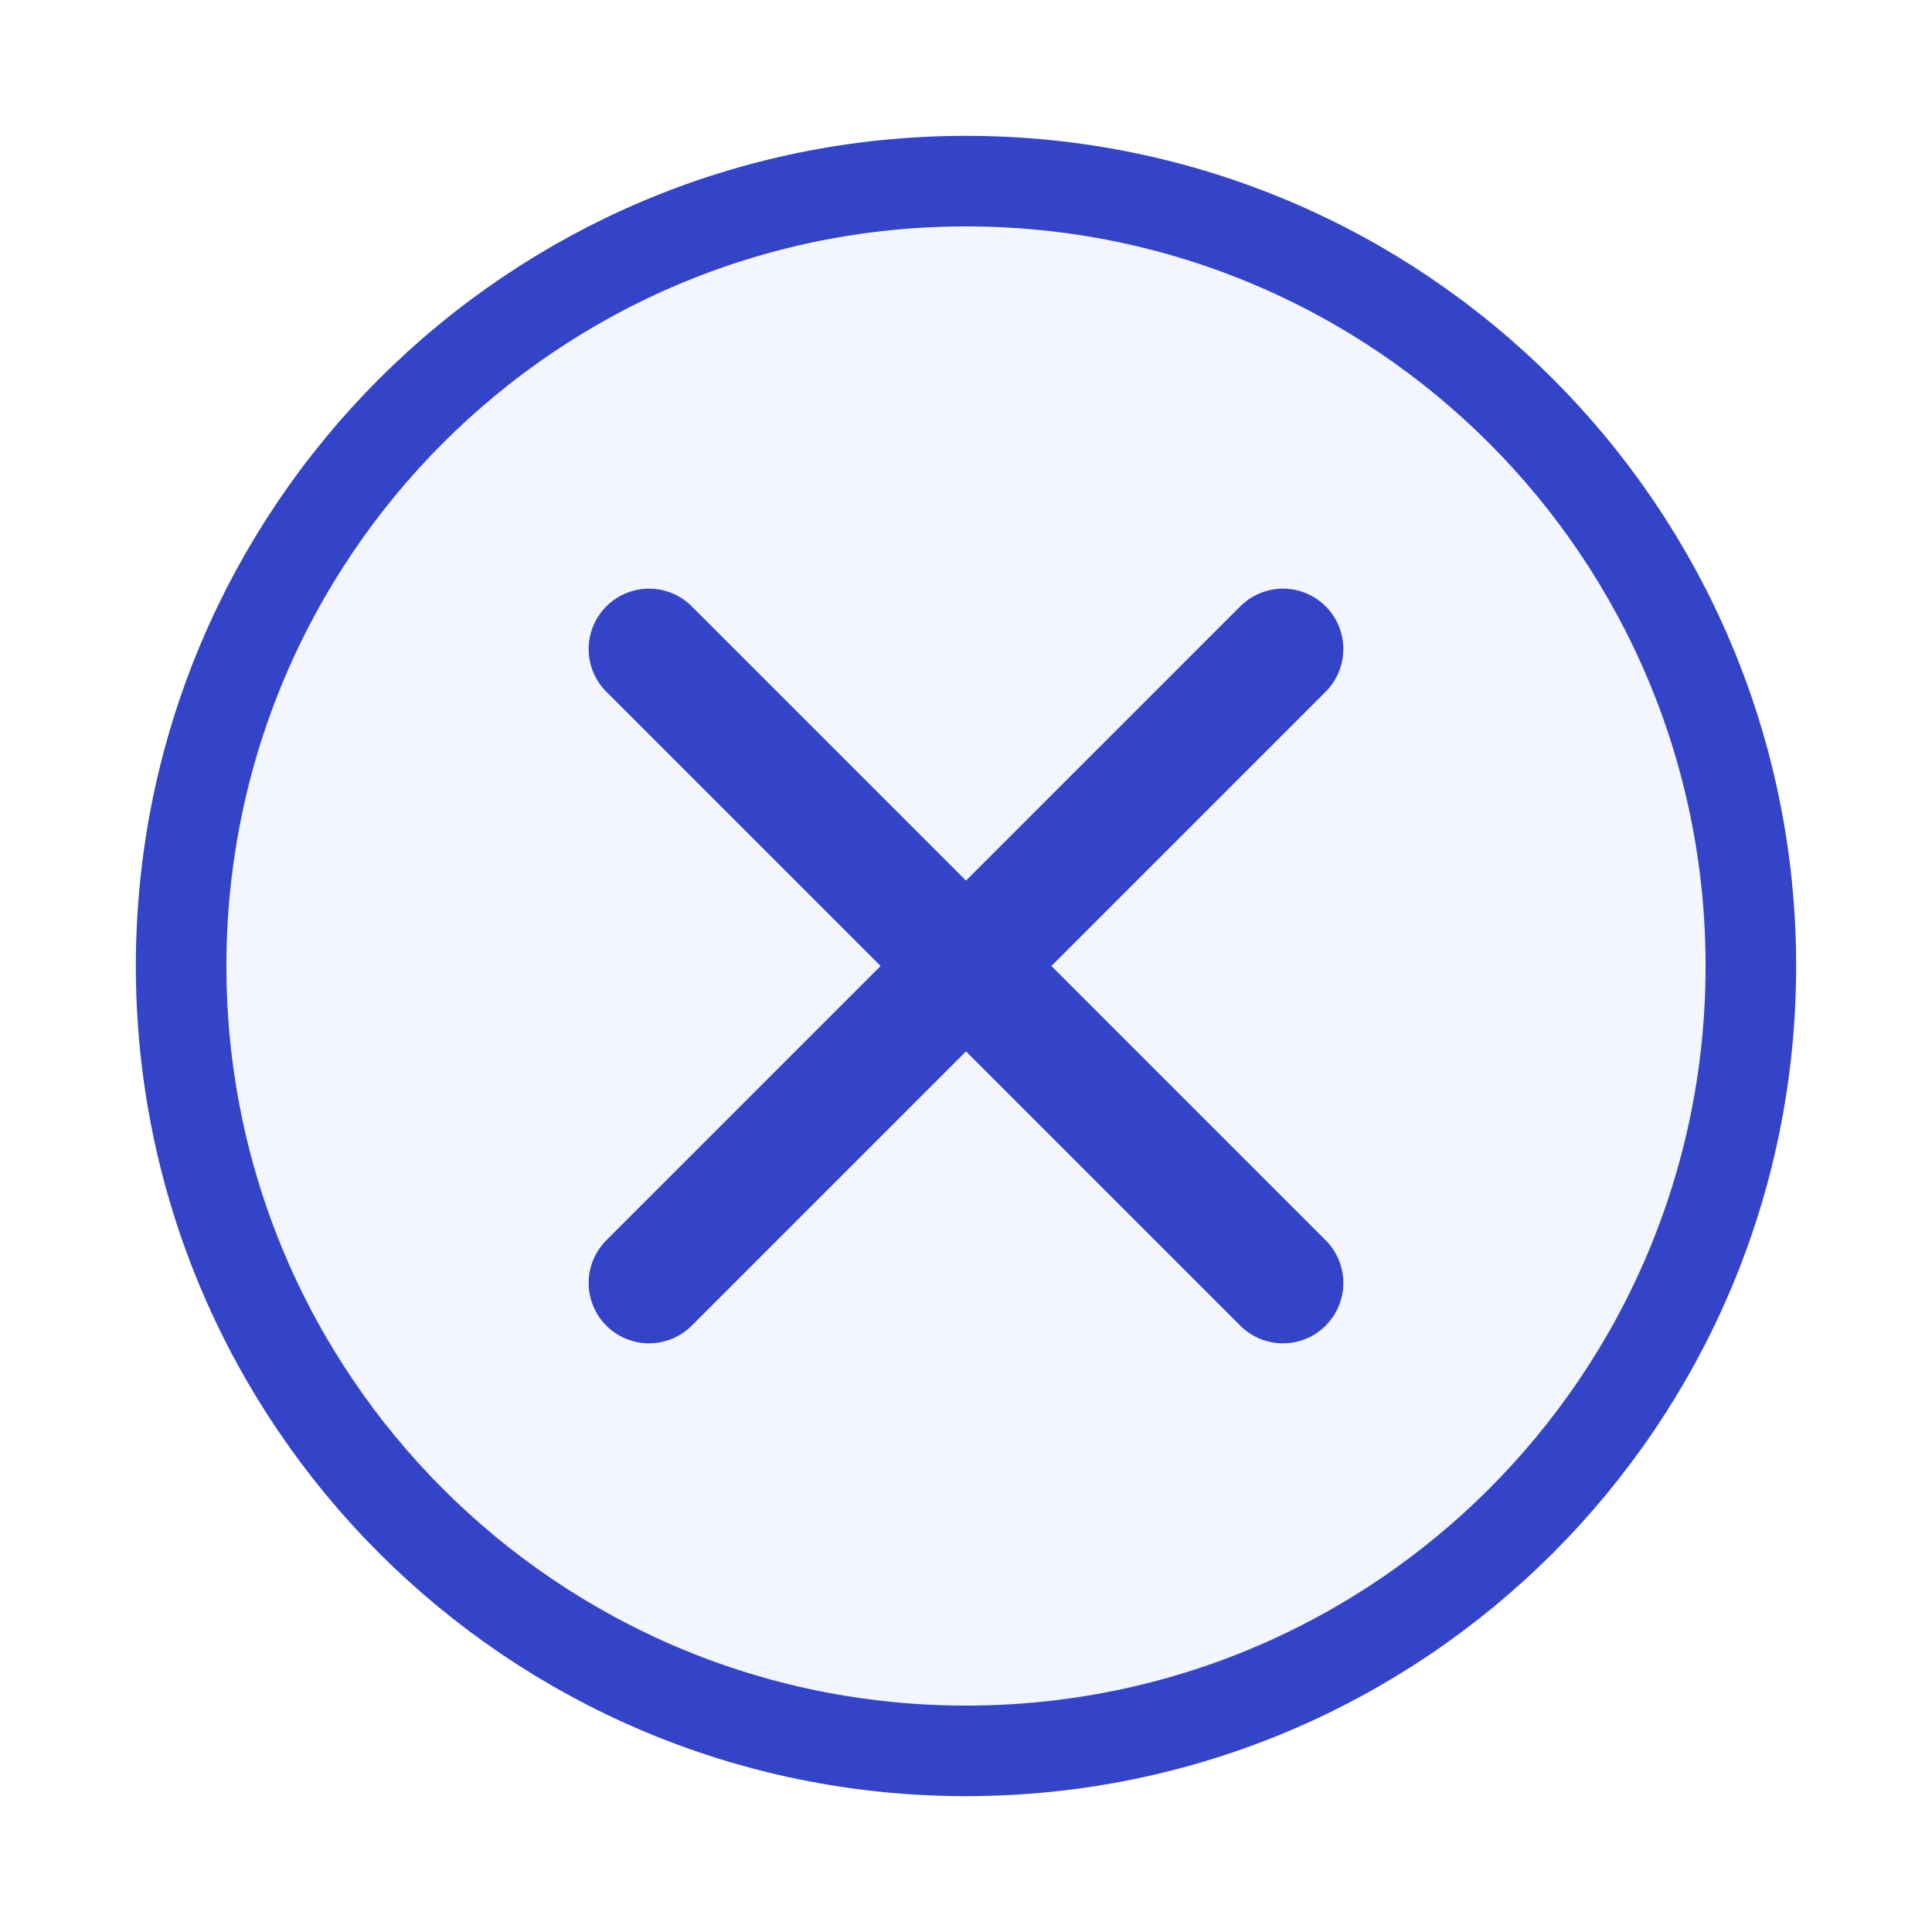
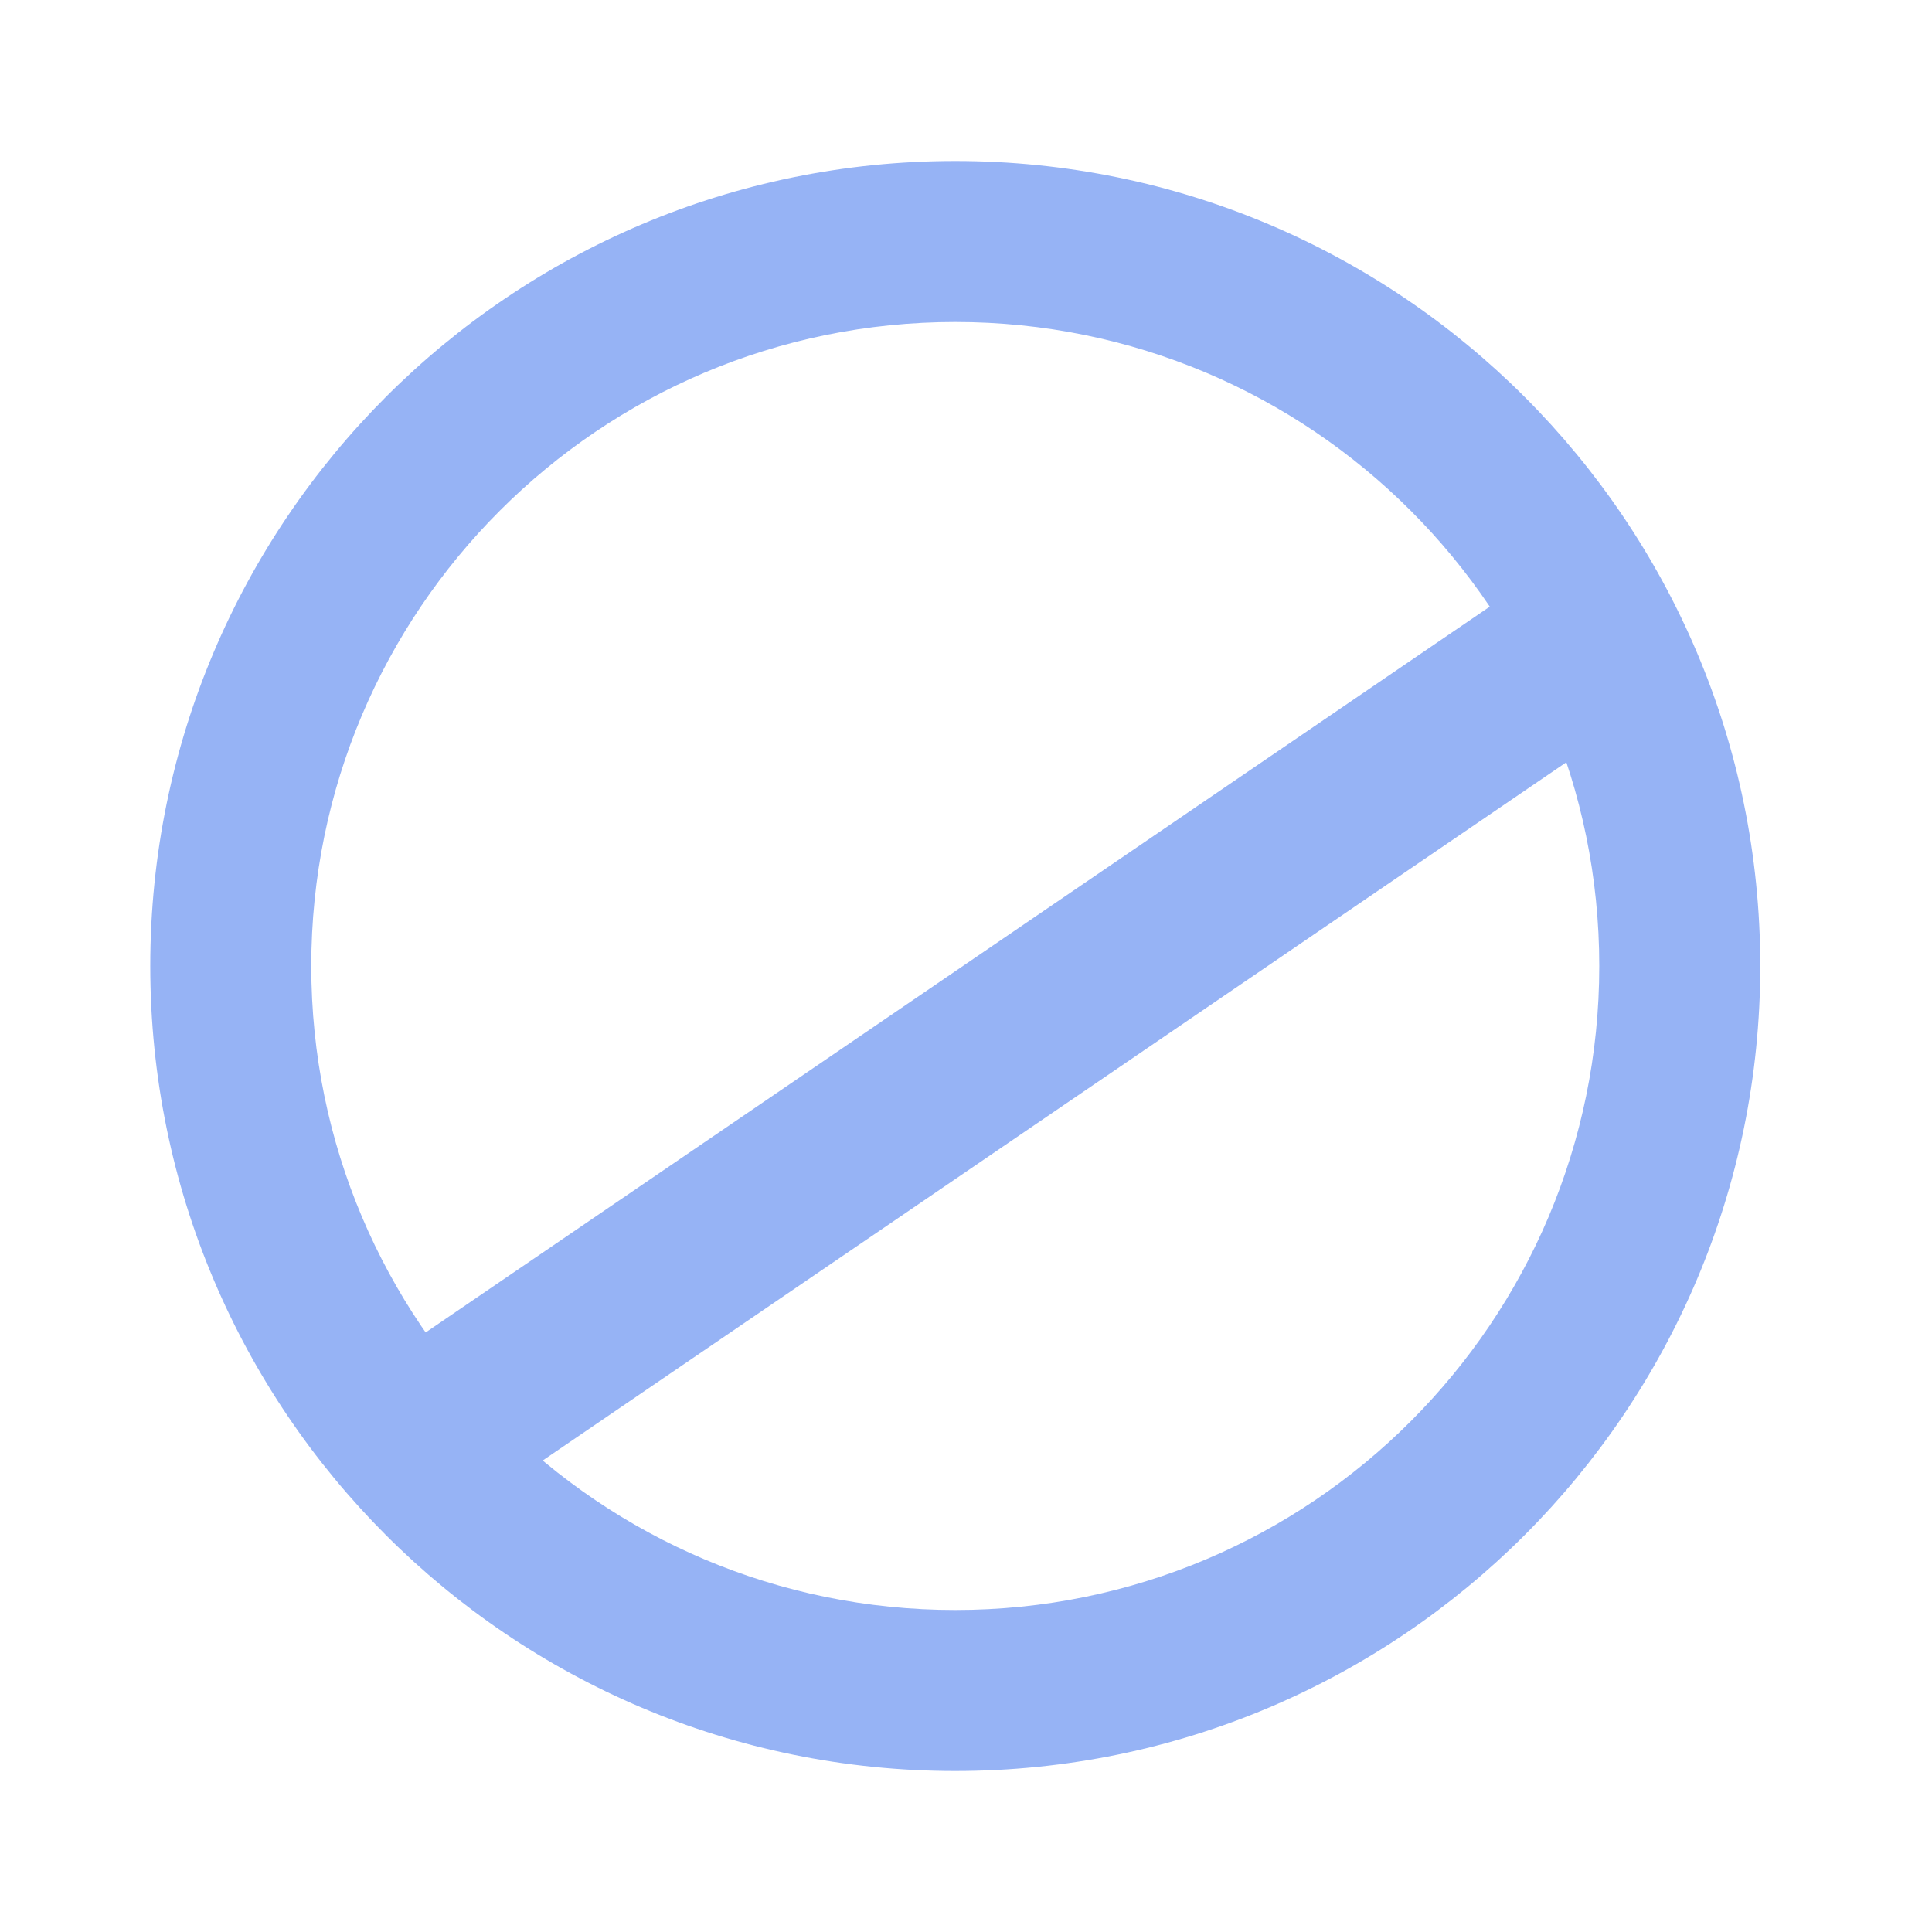
- <svg xmlns="http://www.w3.org/2000/svg" width="128" height="128" viewBox="0 0 128 128" fill="none">
-   <circle cx="64" cy="64" r="52" fill="#F3F5FF" stroke="#3344C9" stroke-width="6" />
-   <path d="M43 43L85 85" stroke="#3344C9" stroke-width="8" stroke-linecap="round" />
-   <path d="M85 43L43 85" stroke="#3344C9" stroke-width="8" stroke-linecap="round" />
+ <svg xmlns="http://www.w3.org/2000/svg" width="90" height="90" viewBox="0 0 90 90" fill="none">
+   <path fill-rule="evenodd" clip-rule="evenodd" d="M44.5 7.5C65.211 7.5 82 24.289 82 45C82 65.711 65.211 82.5 44.5 82.5C23.789 82.5 7 65.711 7 45C7 24.289 23.789 7.5 44.5 7.5ZM44.5 15C27.931 15 14.5 28.431 14.5 45C14.5 61.569 27.931 75 44.5 75C61.069 75 74.5 61.569 74.5 45C74.5 28.431 61.069 15 44.5 15Z" fill="#96B3F5" />
+   <line x1="74.965" y1="29.305" x2="19.254" y2="67.305" stroke="#96B3F5" stroke-width="8" />
</svg>
